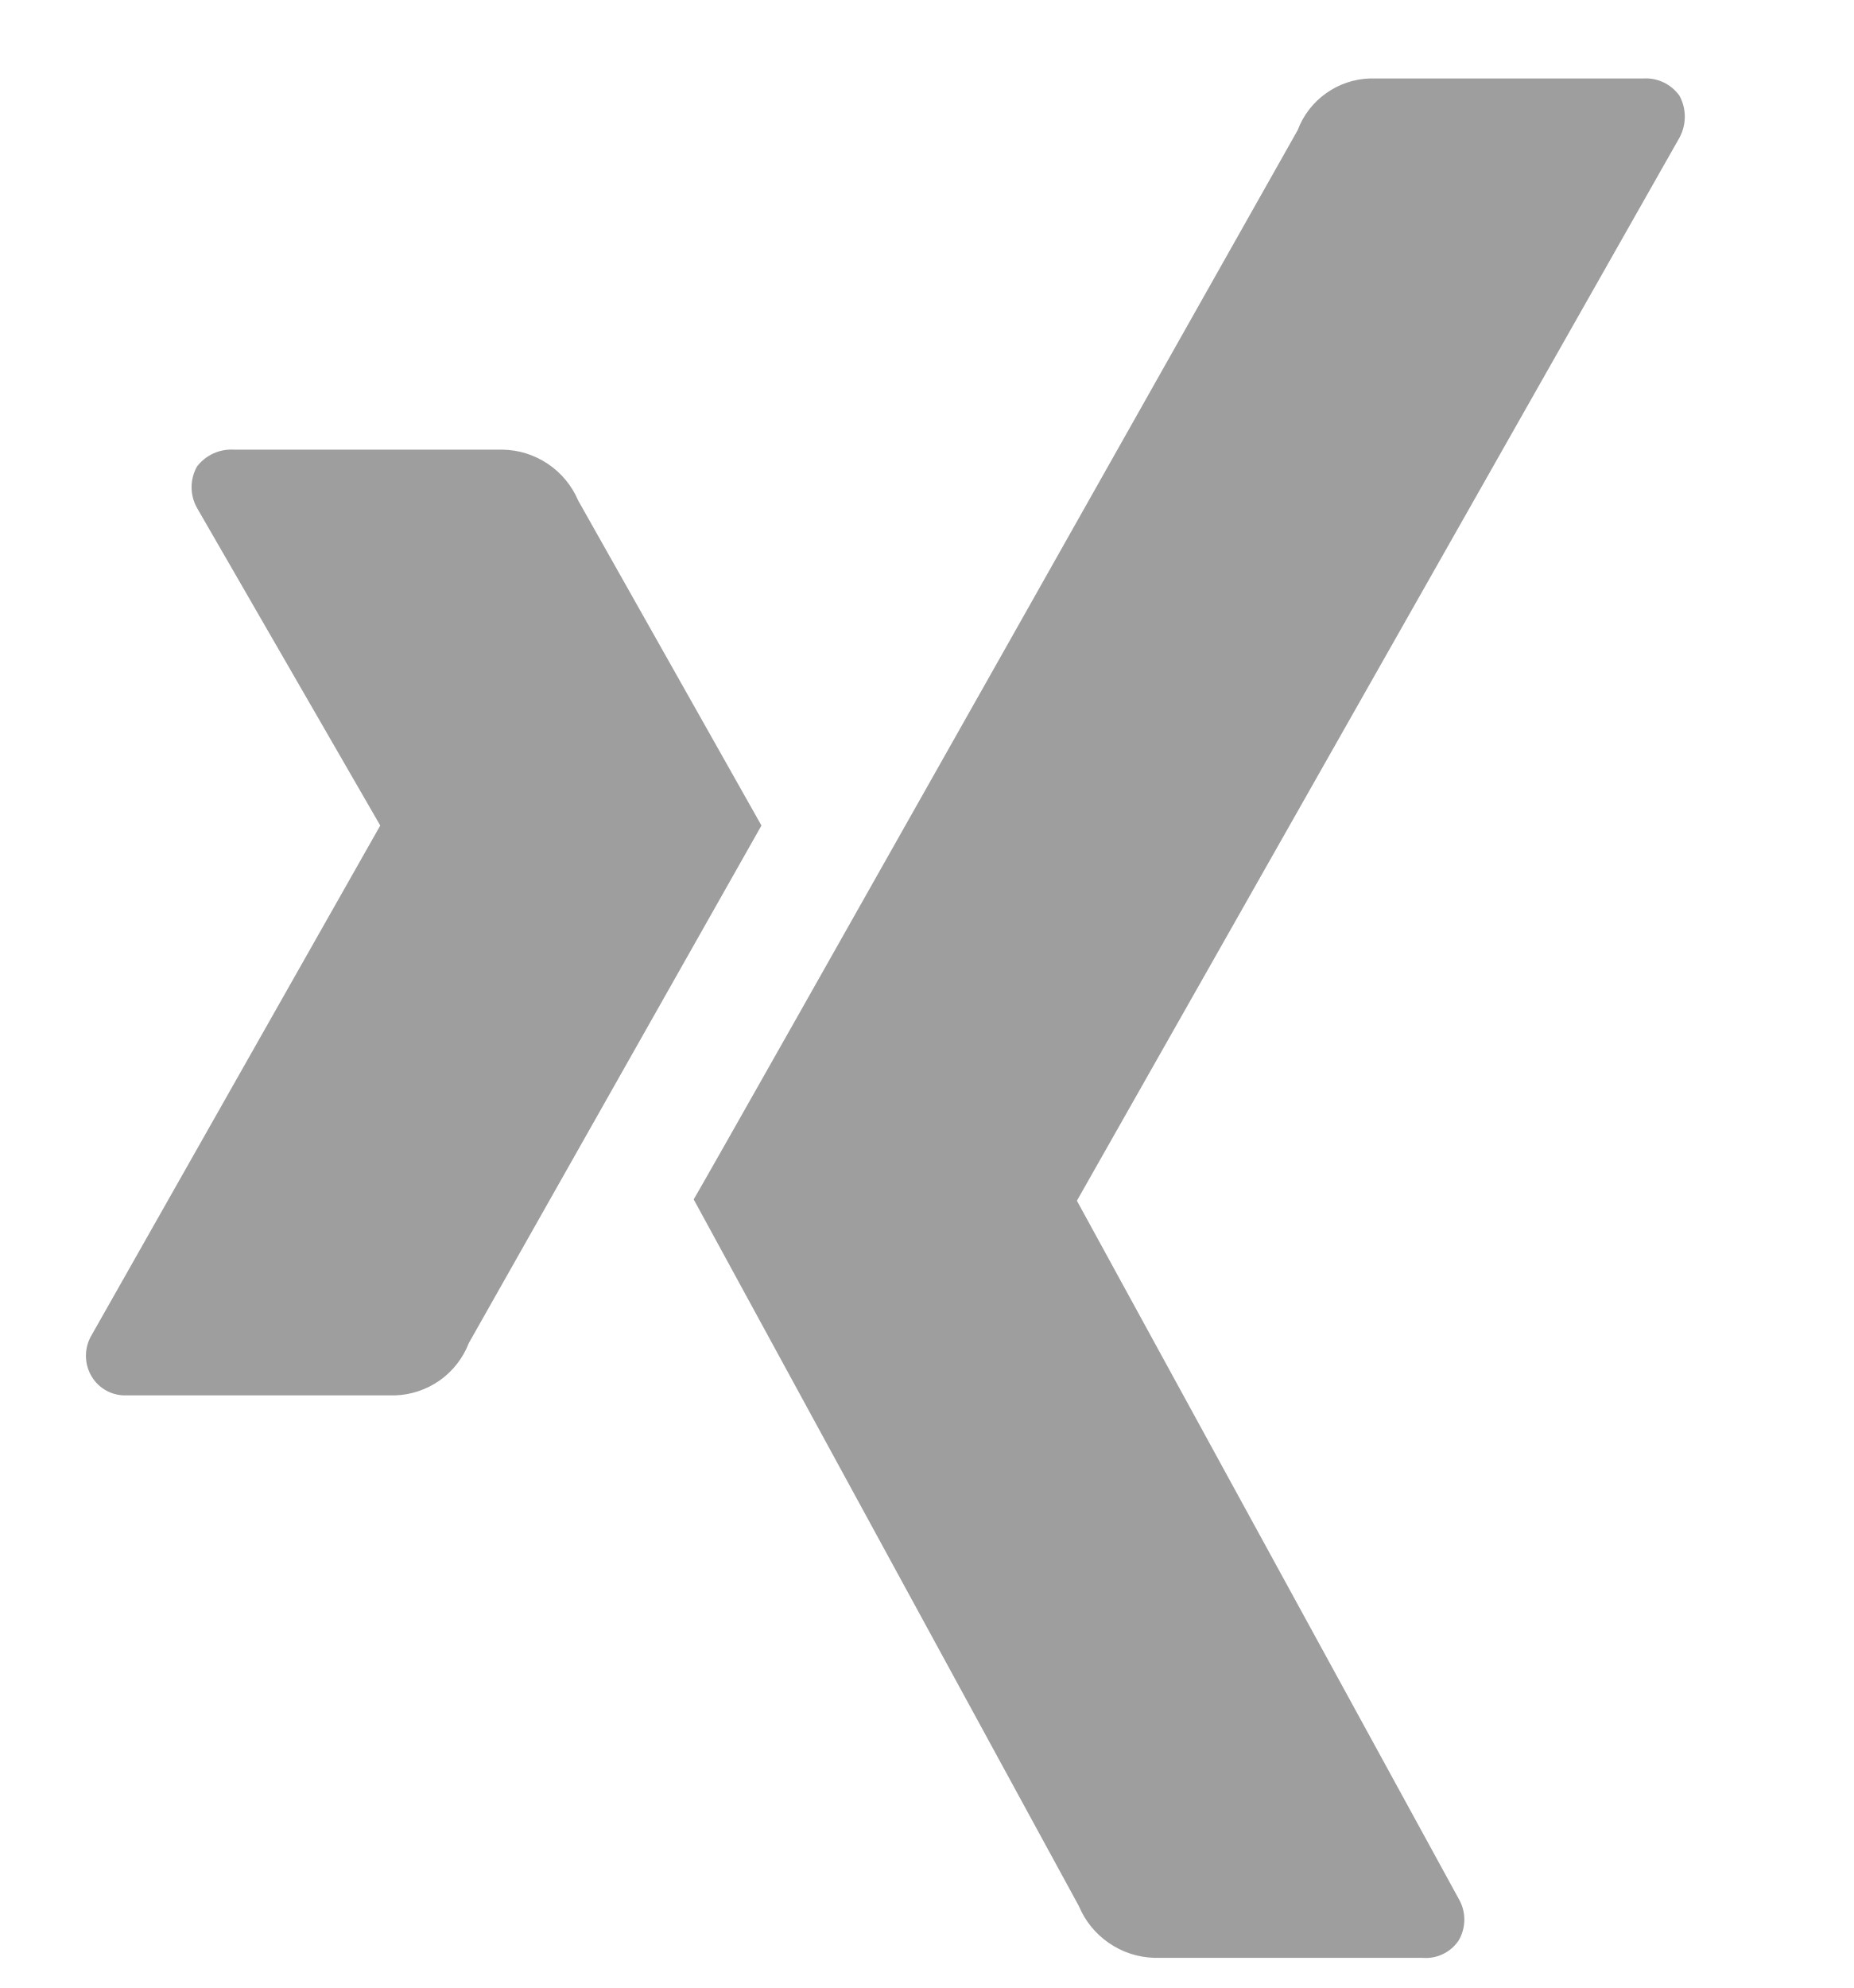
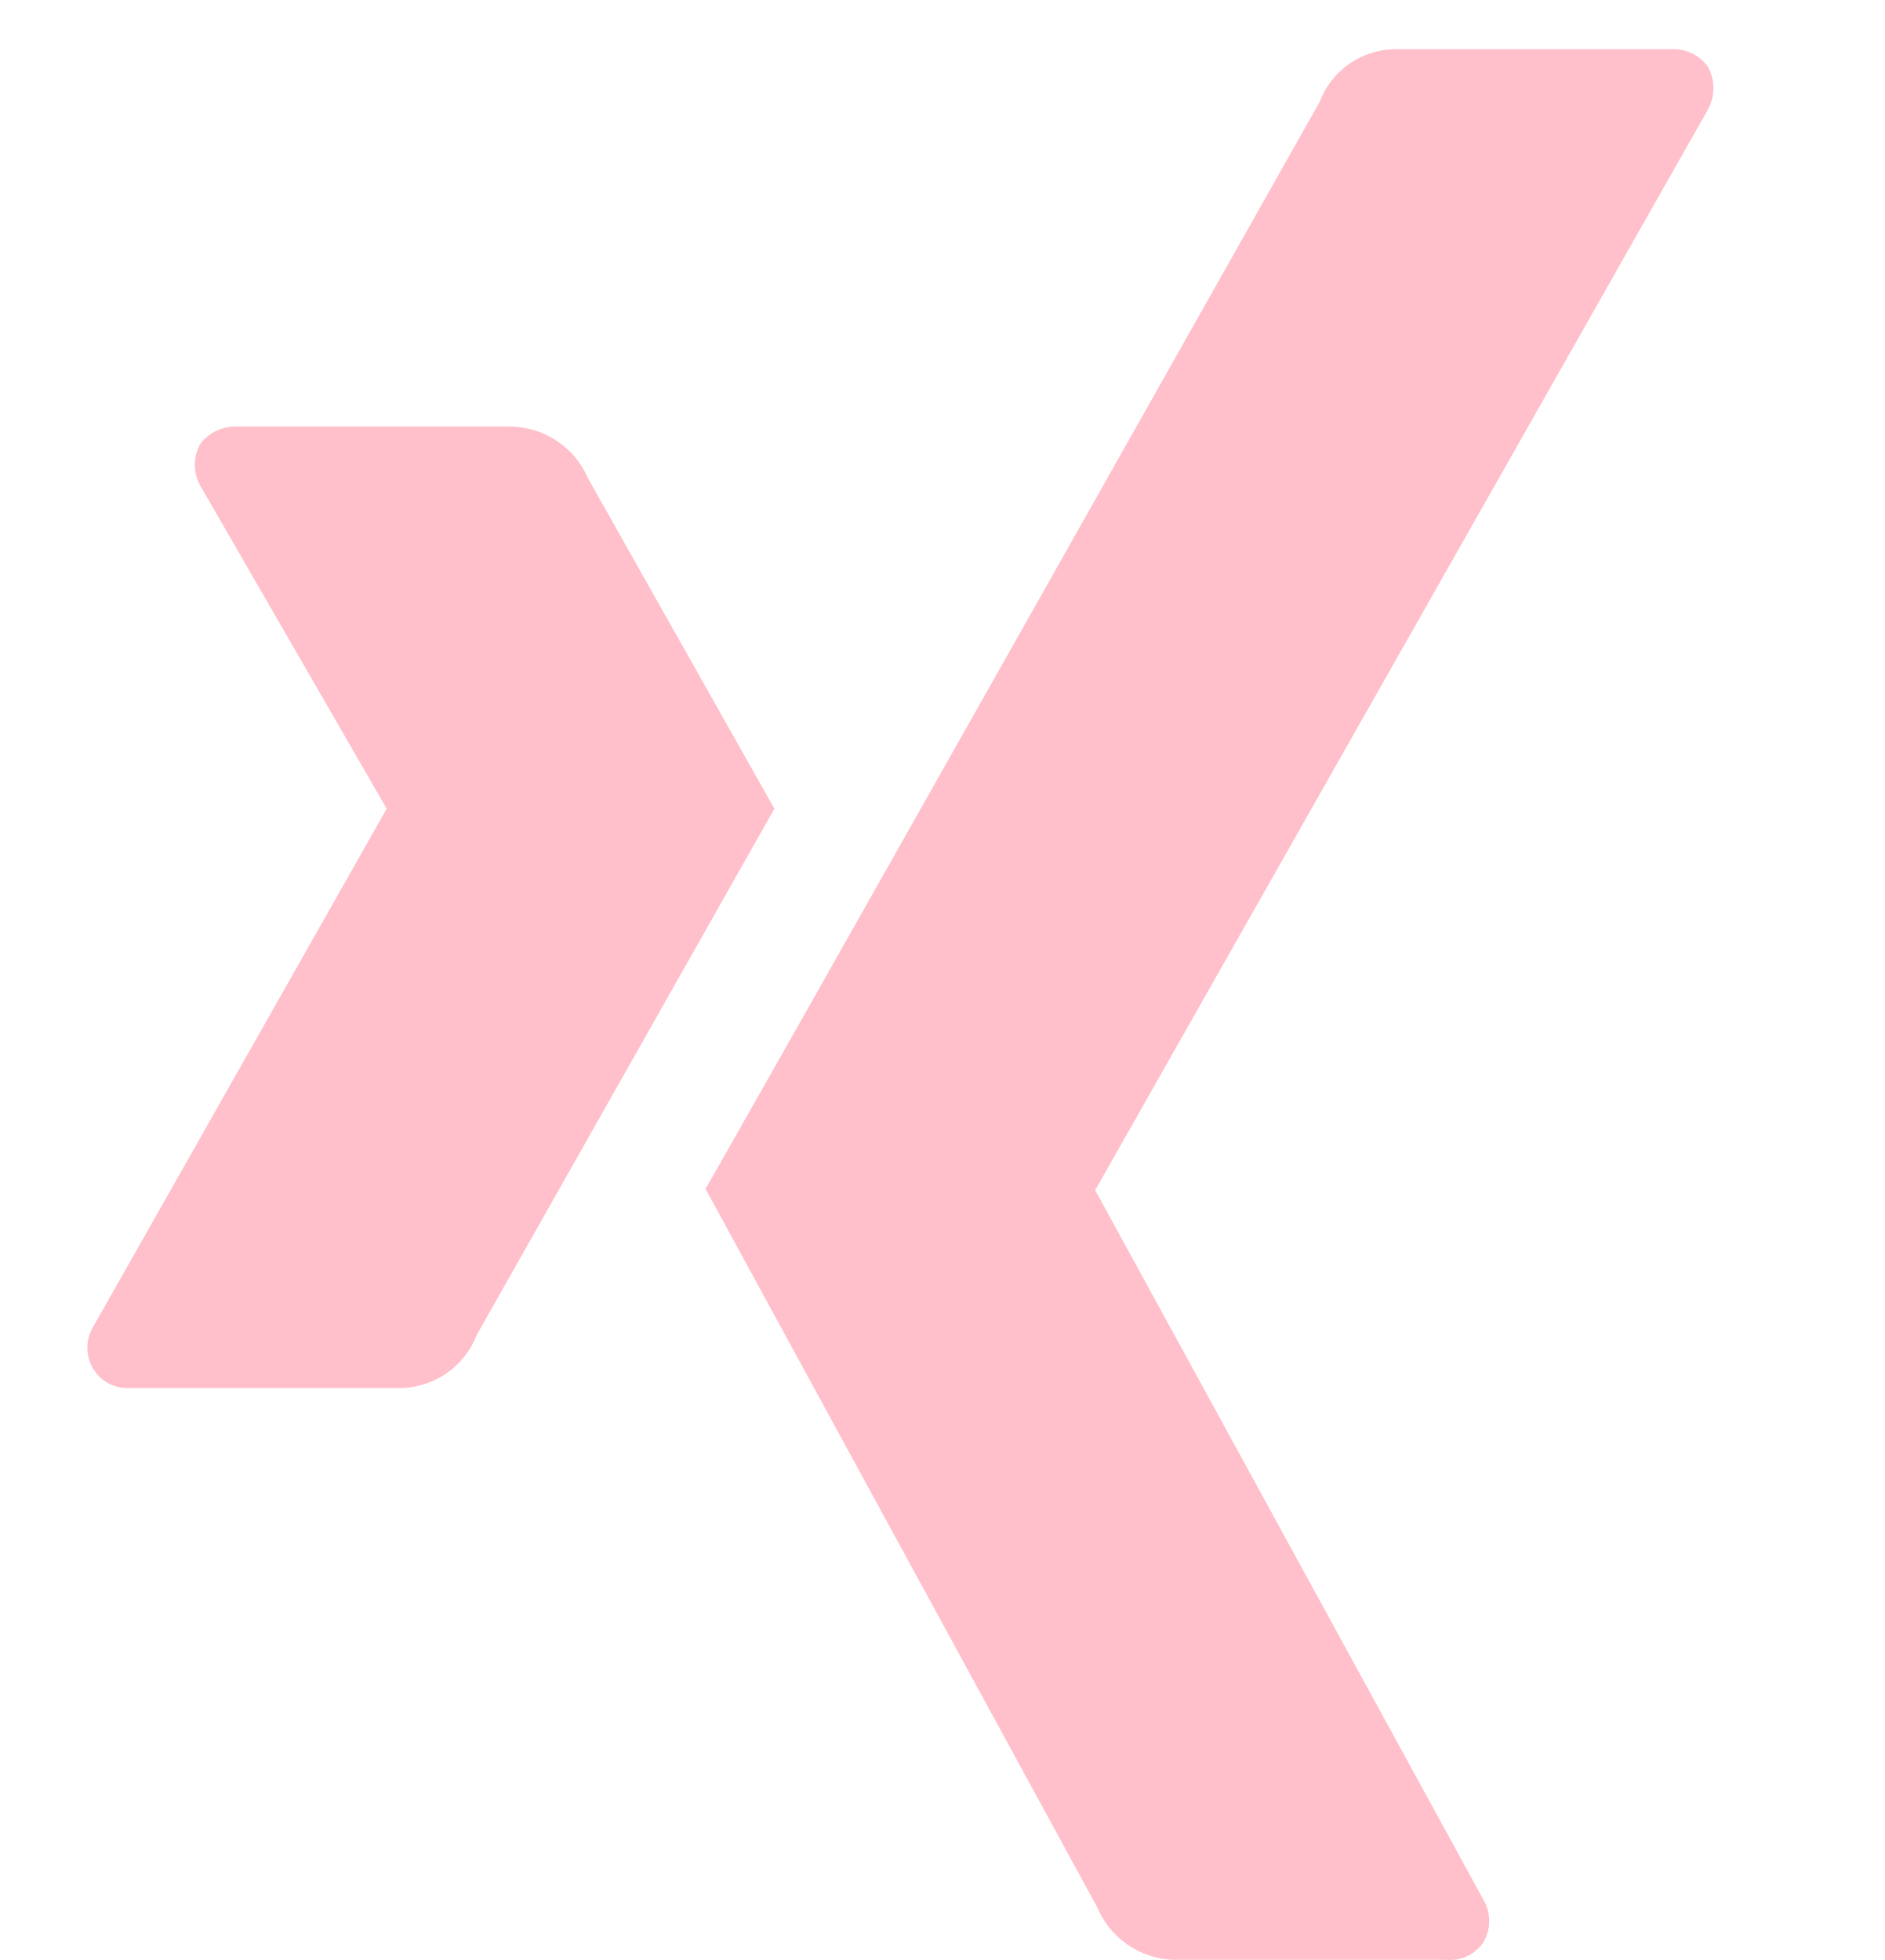
- <svg xmlns="http://www.w3.org/2000/svg" width="18.65" height="20" viewBox="0 0 25 26" fill="none">
-   <path d="M7.8 6.347C7.714 6.145 7.572 5.973 7.39 5.851C7.209 5.729 6.996 5.662 6.777 5.659H3.156C3.061 5.653 2.966 5.671 2.879 5.71C2.792 5.75 2.716 5.81 2.658 5.885C2.61 5.971 2.584 6.067 2.584 6.166C2.584 6.264 2.61 6.361 2.658 6.446L5.129 10.728L1.237 17.598C1.186 17.683 1.159 17.78 1.159 17.879C1.159 17.978 1.186 18.075 1.237 18.159C1.285 18.24 1.355 18.306 1.437 18.35C1.52 18.395 1.613 18.416 1.707 18.413H5.328C5.545 18.406 5.756 18.335 5.933 18.21C6.11 18.084 6.246 17.909 6.324 17.707L10.271 10.728L7.8 6.347ZM22.655 1.45C22.701 1.363 22.726 1.267 22.726 1.169C22.726 1.071 22.701 0.974 22.655 0.888C22.601 0.812 22.529 0.75 22.445 0.709C22.361 0.668 22.268 0.648 22.175 0.653H18.482C18.268 0.659 18.061 0.729 17.887 0.853C17.712 0.977 17.579 1.15 17.504 1.35C17.504 1.35 9.628 15.317 9.357 15.77L14.553 25.301C14.637 25.502 14.778 25.675 14.958 25.798C15.137 25.922 15.349 25.991 15.567 25.998H19.188C19.283 26.006 19.378 25.989 19.464 25.947C19.55 25.906 19.623 25.842 19.676 25.763C19.726 25.677 19.752 25.581 19.752 25.482C19.752 25.384 19.726 25.287 19.676 25.202L14.526 15.788L22.655 1.45Z" fill="#9e9e9e" />
+ <svg xmlns="http://www.w3.org/2000/svg" class="social-icon" viewBox="0 0 25 26" fill="pink">
+   <path d="M7.8 6.347C7.714 6.145 7.572 5.973 7.39 5.851C7.209 5.729 6.996 5.662 6.777 5.659H3.156C3.061 5.653 2.966 5.671 2.879 5.71C2.792 5.75 2.716 5.81 2.658 5.885C2.61 5.971 2.584 6.067 2.584 6.166C2.584 6.264 2.61 6.361 2.658 6.446L5.129 10.728L1.237 17.598C1.186 17.683 1.159 17.78 1.159 17.879C1.159 17.978 1.186 18.075 1.237 18.159C1.285 18.24 1.355 18.306 1.437 18.35C1.52 18.395 1.613 18.416 1.707 18.413H5.328C5.545 18.406 5.756 18.335 5.933 18.21C6.11 18.084 6.246 17.909 6.324 17.707L10.271 10.728L7.8 6.347ZM22.655 1.45C22.701 1.363 22.726 1.267 22.726 1.169C22.726 1.071 22.701 0.974 22.655 0.888C22.601 0.812 22.529 0.75 22.445 0.709C22.361 0.668 22.268 0.648 22.175 0.653H18.482C18.268 0.659 18.061 0.729 17.887 0.853C17.712 0.977 17.579 1.15 17.504 1.35C17.504 1.35 9.628 15.317 9.357 15.77L14.553 25.301C14.637 25.502 14.778 25.675 14.958 25.798C15.137 25.922 15.349 25.991 15.567 25.998H19.188C19.283 26.006 19.378 25.989 19.464 25.947C19.55 25.906 19.623 25.842 19.676 25.763C19.726 25.677 19.752 25.581 19.752 25.482C19.752 25.384 19.726 25.287 19.676 25.202L14.526 15.788L22.655 1.45Z" />
</svg>
